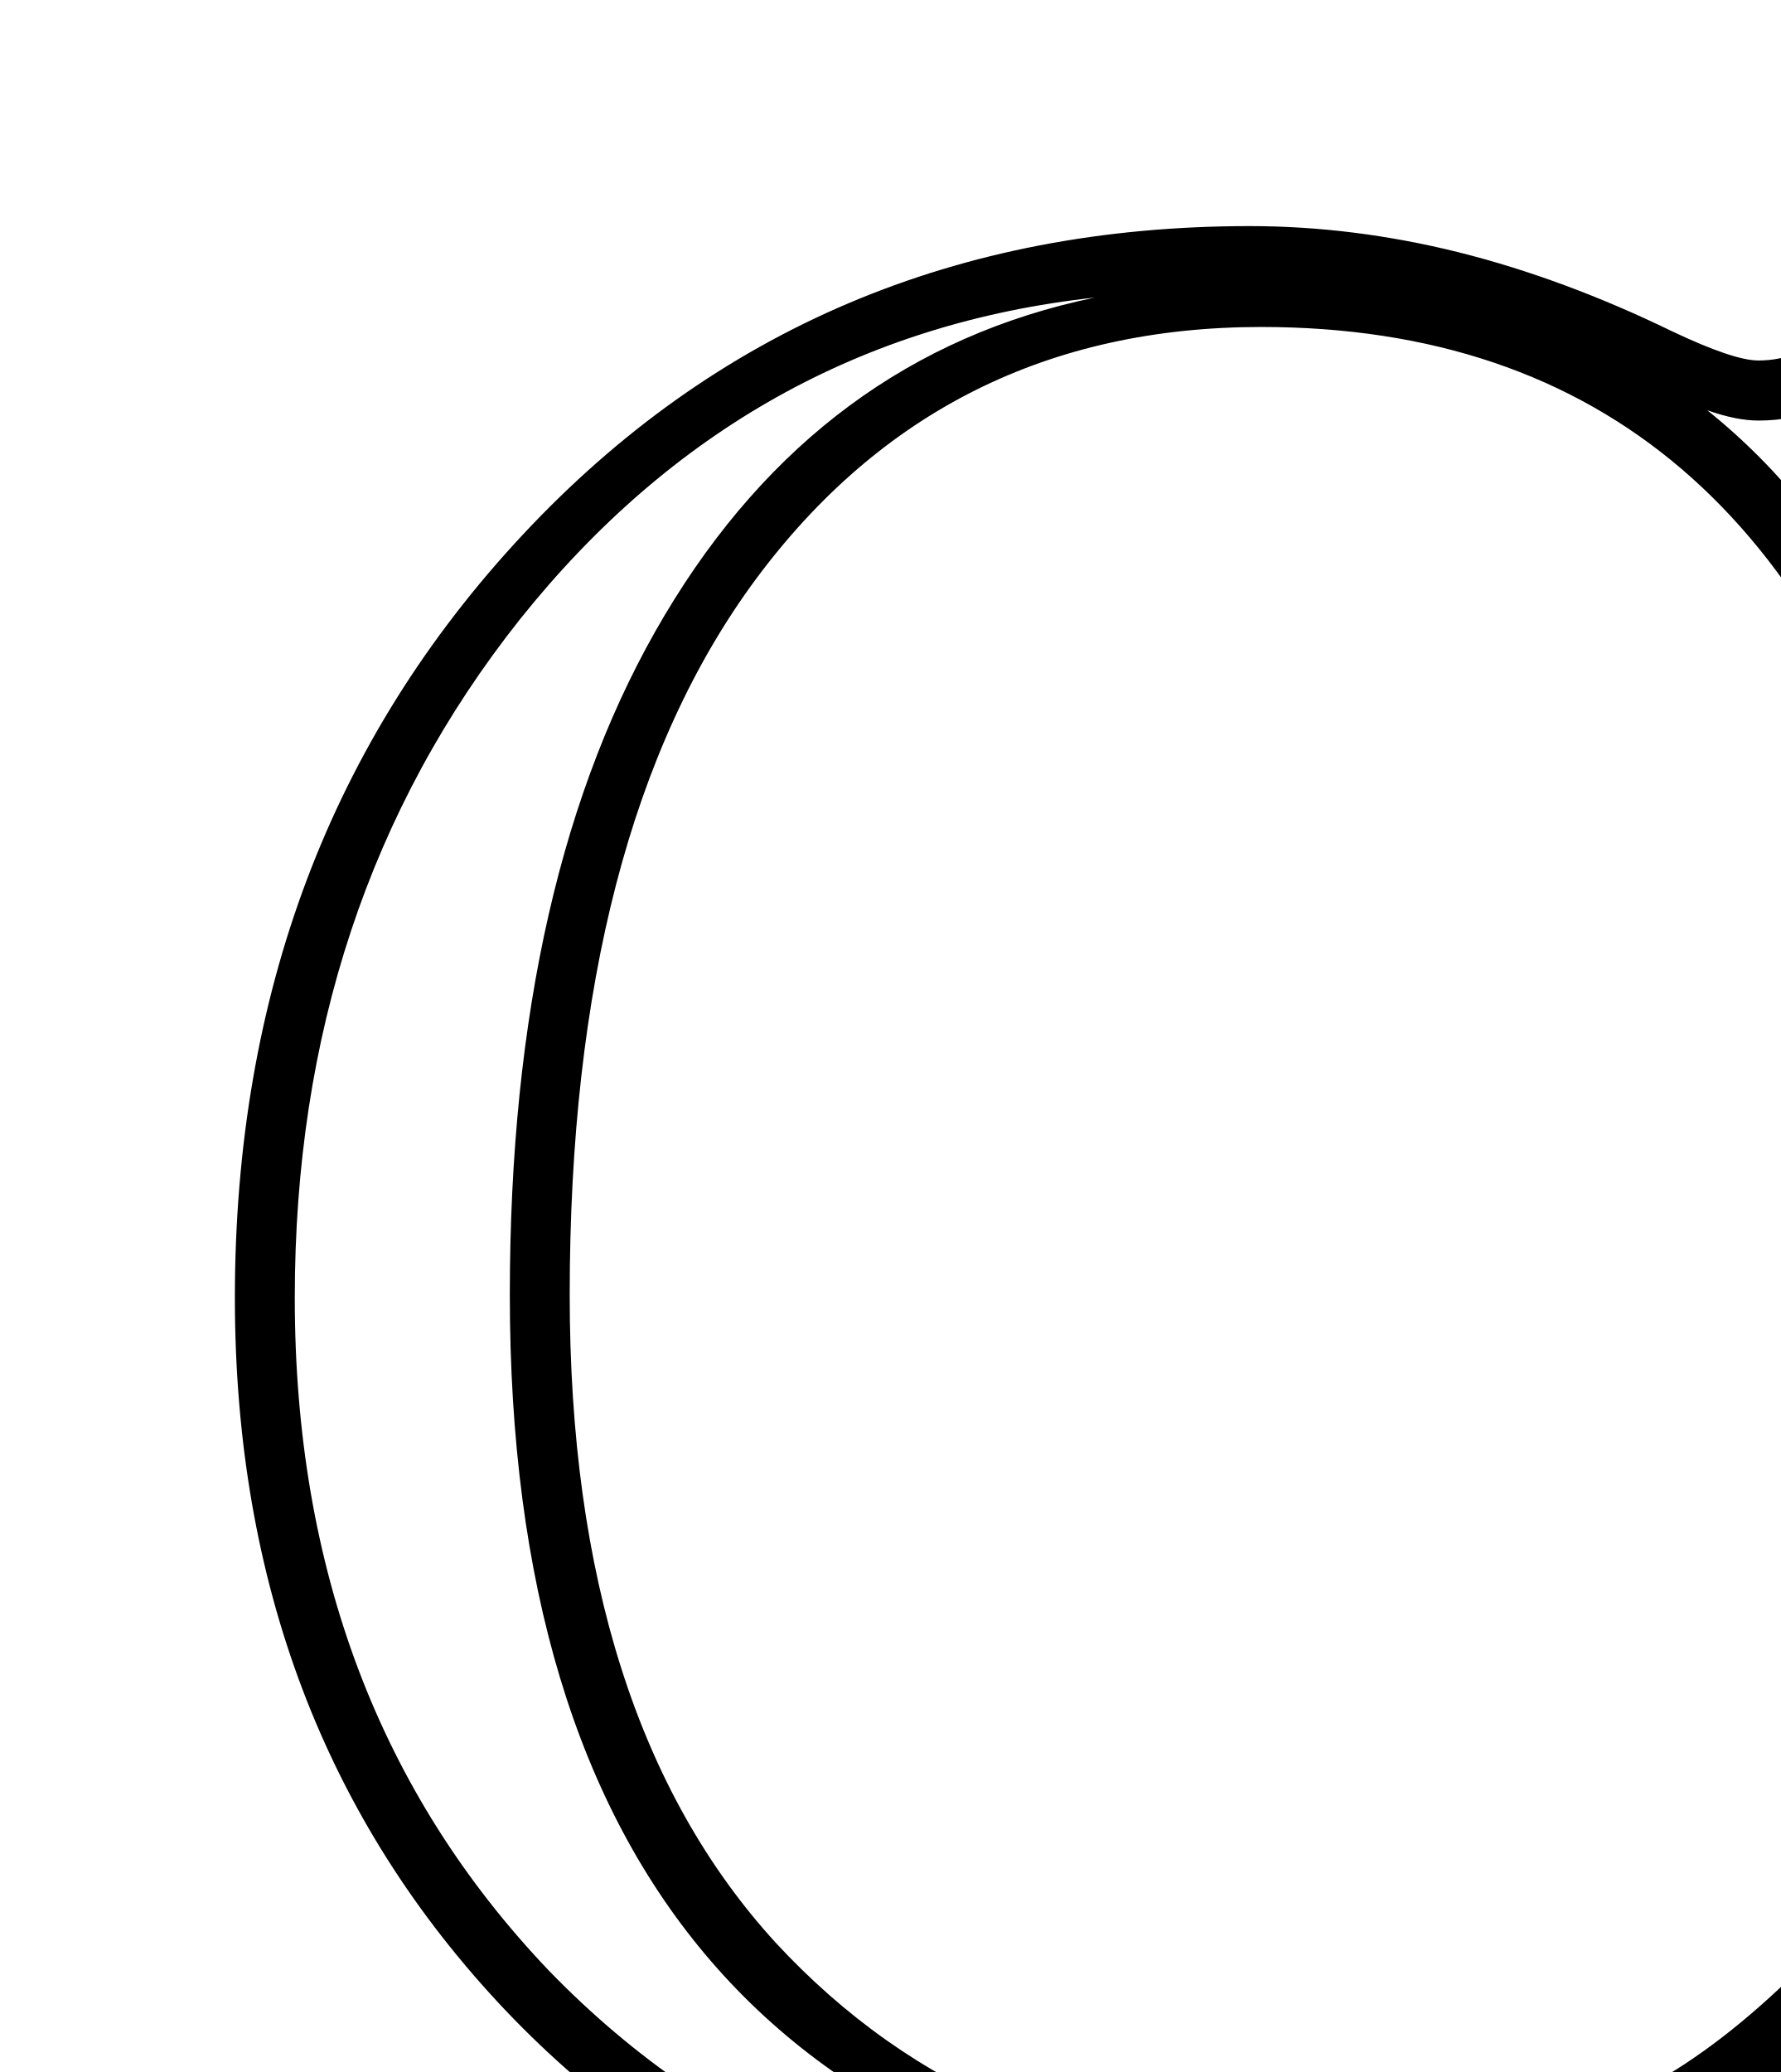
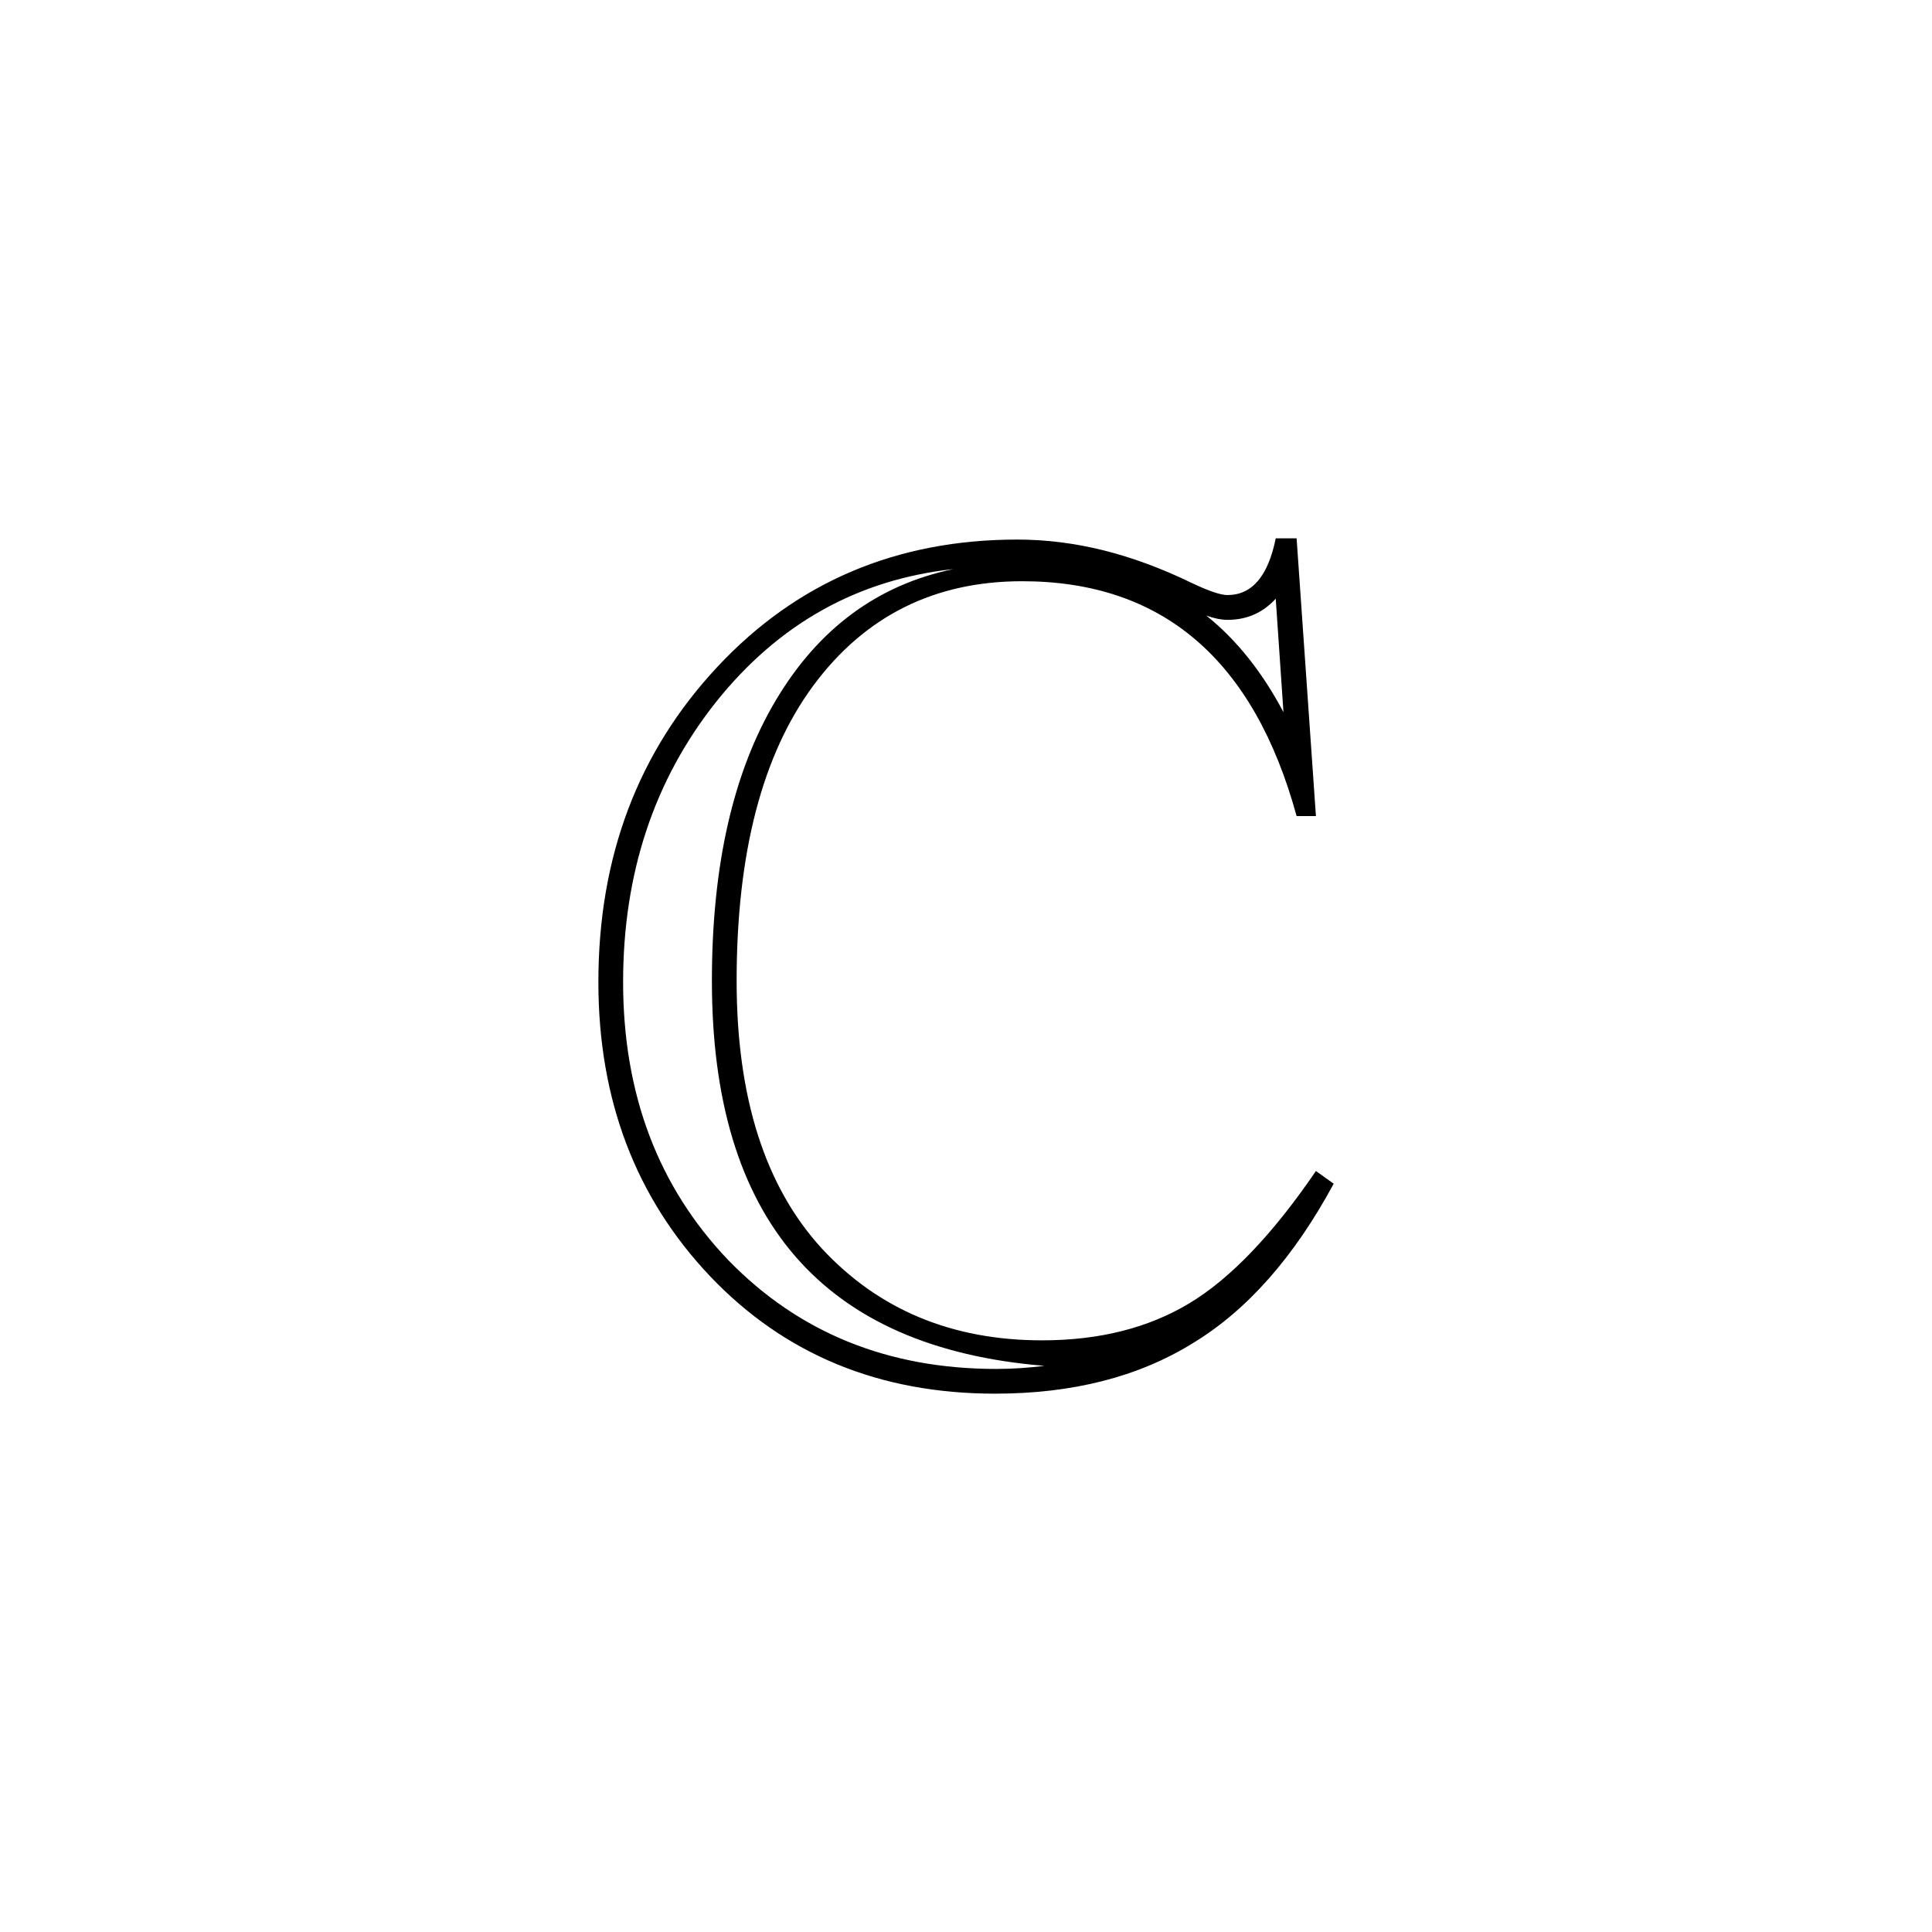
- <svg xmlns="http://www.w3.org/2000/svg" version="1.1">
-   <path d="M 10.77,9.543 Q 10,10.97 8.942,11.61 7.888,12.26 6.388,12.26 4.145,12.26 2.7,10.74 1.255,9.215 1.255,6.934 1.255,4.504 2.794,2.856 4.333,1.208 6.677,1.208 7.231,1.208 7.794,1.348 8.356,1.489 8.934,1.77 9.263,1.926 9.395,1.926 9.872,1.926 10.02,1.192 H 10.29 L 10.54,4.786 H 10.29 Q 9.458,1.747 6.739,1.747 5.036,1.747 4.036,3.098 3.044,4.442 3.044,6.918 3.044,9.176 4.145,10.38 5.247,11.57 6.997,11.57 8.106,11.57 8.903,11.09 9.7,10.61 10.54,9.379 Z M 7.028,11.9 Q 2.724,11.55 2.724,6.918 2.724,4.676 3.552,3.286 4.38,1.895 5.849,1.59 3.989,1.793 2.778,3.309 1.575,4.825 1.575,6.934 1.575,9.106 2.934,10.53 4.302,11.94 6.403,11.94 6.708,11.94 7.028,11.9 Z M 10.02,1.973 Q 9.77,2.247 9.395,2.247 9.278,2.247 9.122,2.192 9.708,2.661 10.12,3.442 Z" />
+ <svg xmlns="http://www.w3.org/2000/svg" version="1.1" id="svg274" width="25" height="25">
+   <defs id="defs278" />
+   <path d="m 17.258,15.317 q -0.77,1.427 -1.828,2.067 -1.054,0.65 -2.554,0.65 -2.243,0 -3.688,-1.52 -1.445,-1.525 -1.445,-3.806 0,-2.43 1.539,-4.078 1.539,-1.648 3.883,-1.648 0.554,0 1.117,0.14 0.562,0.141 1.14,0.422 0.329,0.156 0.461,0.156 0.477,0 0.625,-0.734 h 0.27 l 0.25,3.594 h -0.25 q -0.832,-3.039 -3.551,-3.039 -1.703,0 -2.703,1.351 -0.992,1.344 -0.992,3.82 0,2.258 1.101,3.462 1.102,1.19 2.852,1.19 1.109,0 1.906,-0.48 0.797,-0.48 1.637,-1.711 z m -3.742,2.357 q -4.304,-0.35 -4.304,-4.982 0,-2.242 0.828,-3.632 0.828,-1.391 2.297,-1.696 -1.86,0.203 -3.071,1.719 -1.203,1.516 -1.203,3.625 0,2.172 1.359,3.596 1.368,1.41 3.469,1.41 0.305,0 0.625,-0.04 z m 2.992,-9.927 q -0.25,0.274 -0.625,0.274 -0.117,0 -0.273,-0.055 0.586,0.469 0.998,1.25 z" id="path272" />
</svg>
